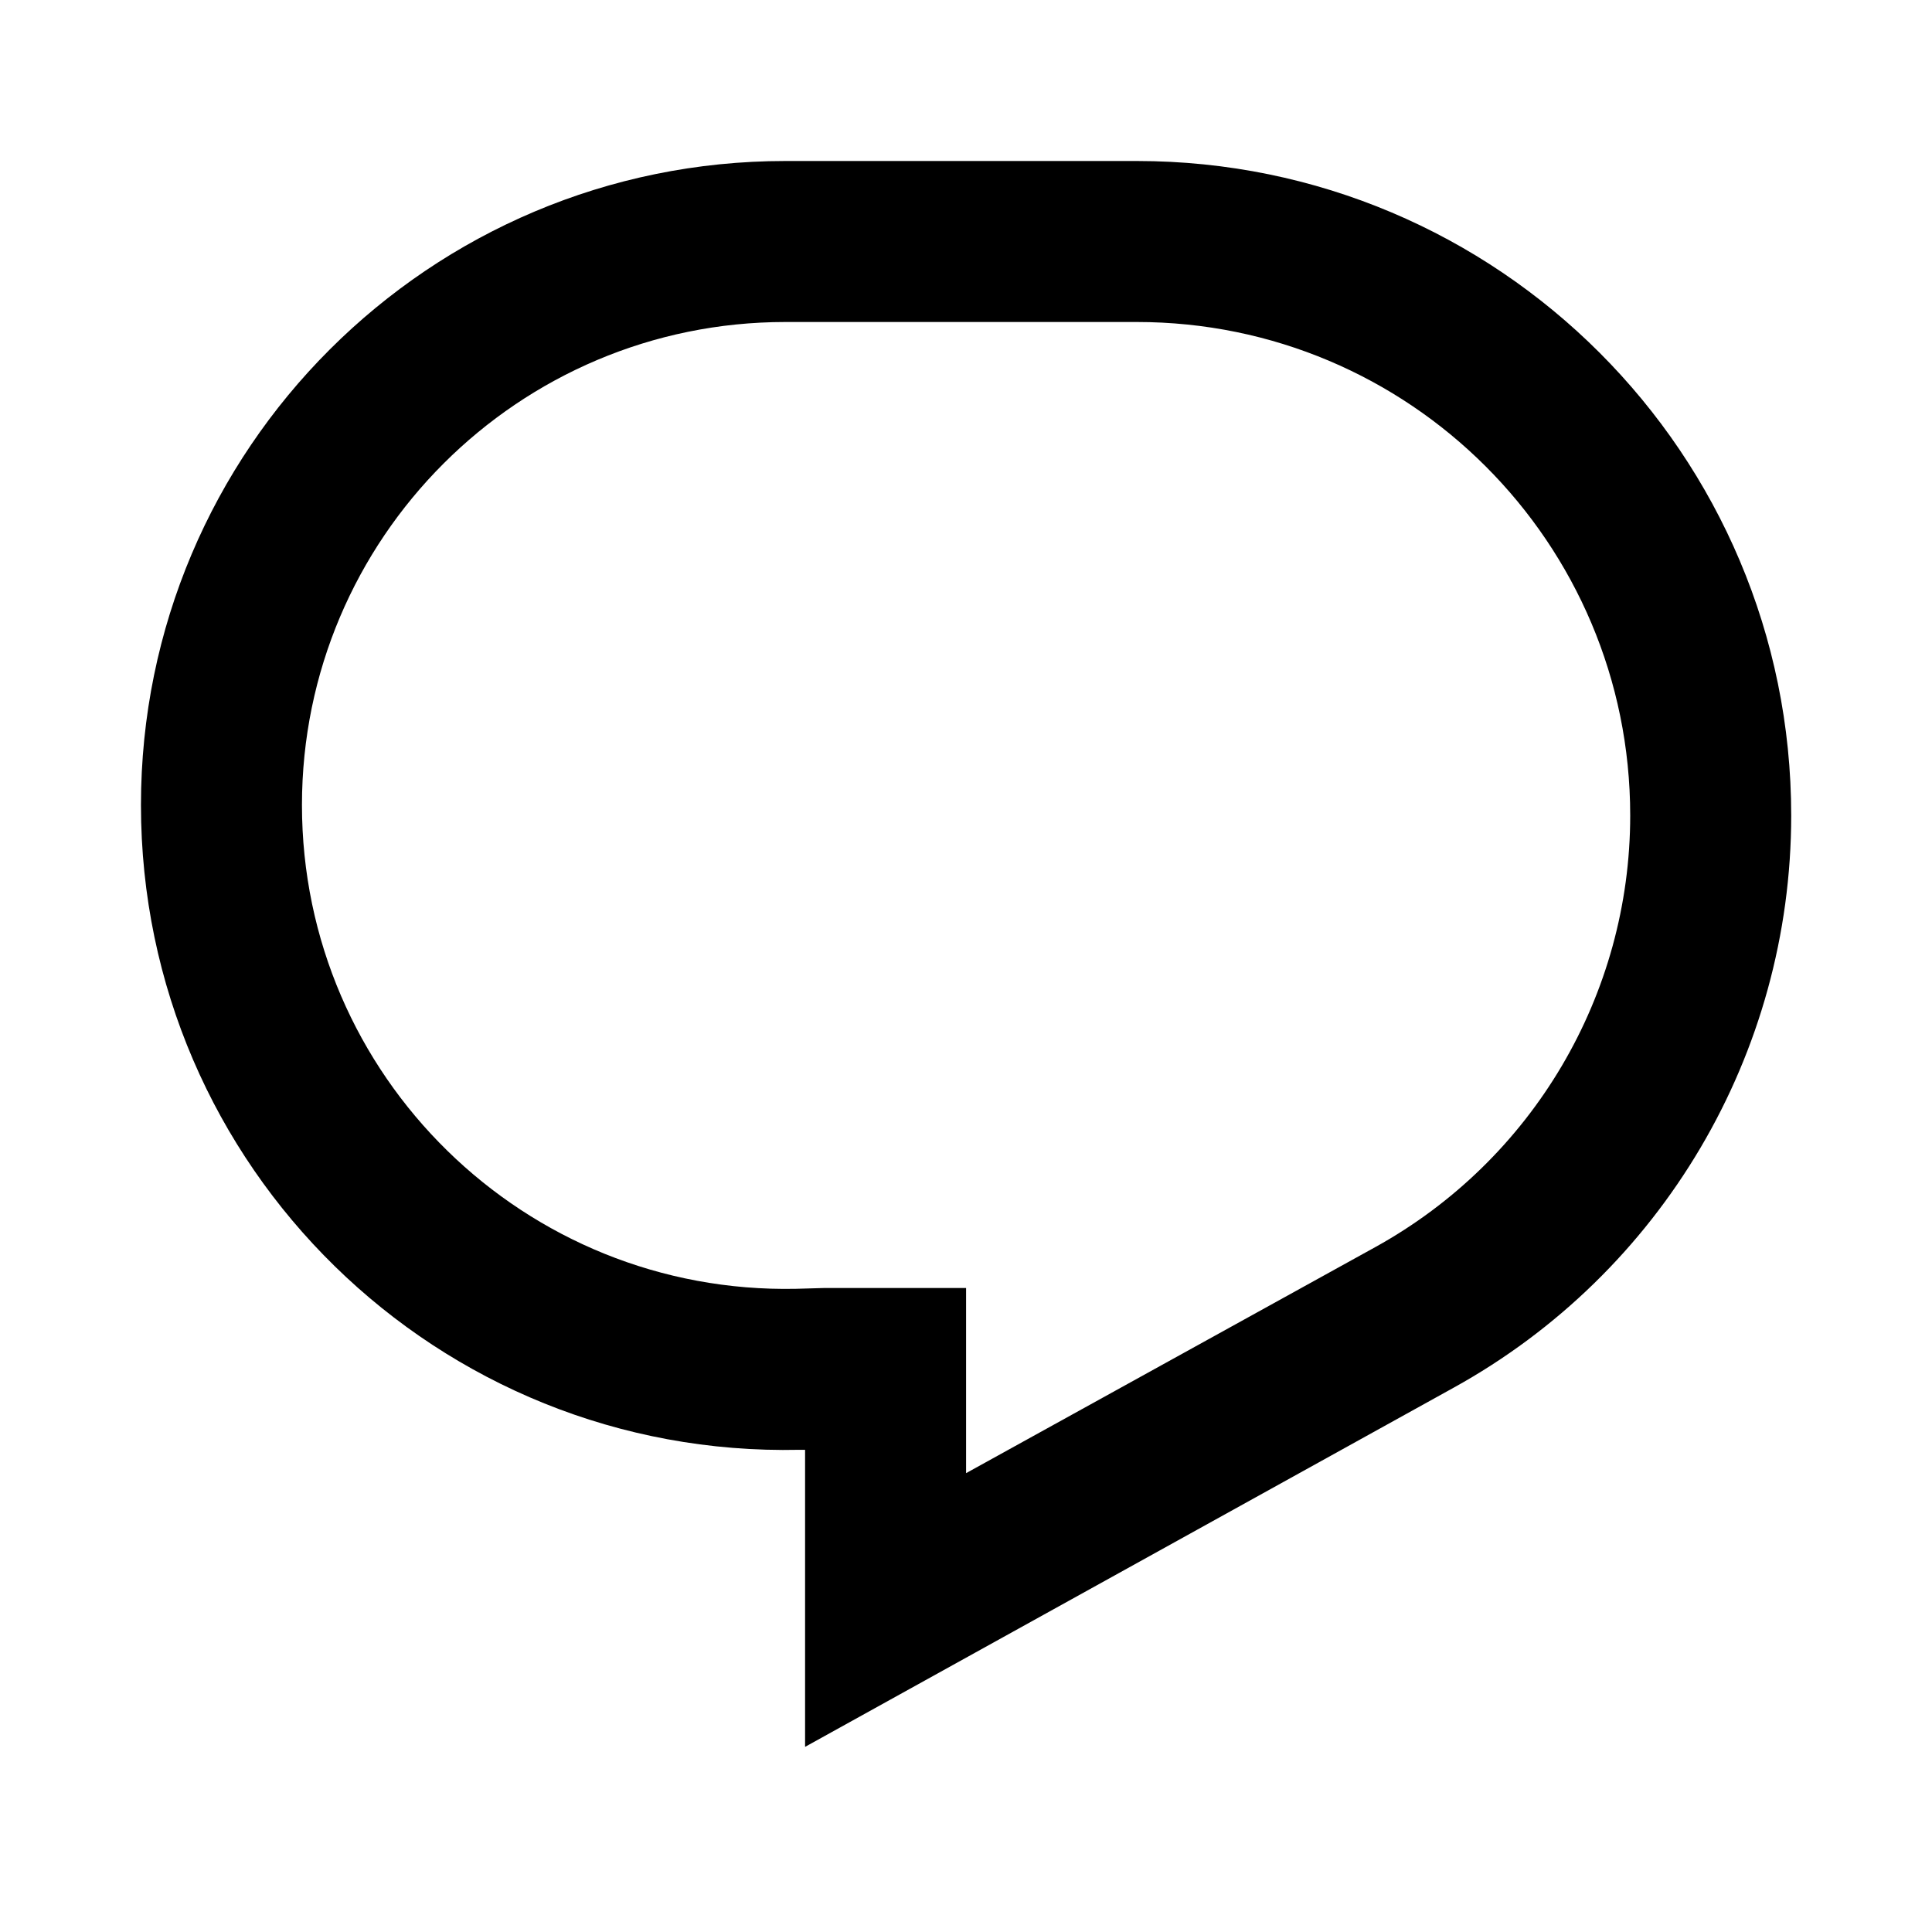
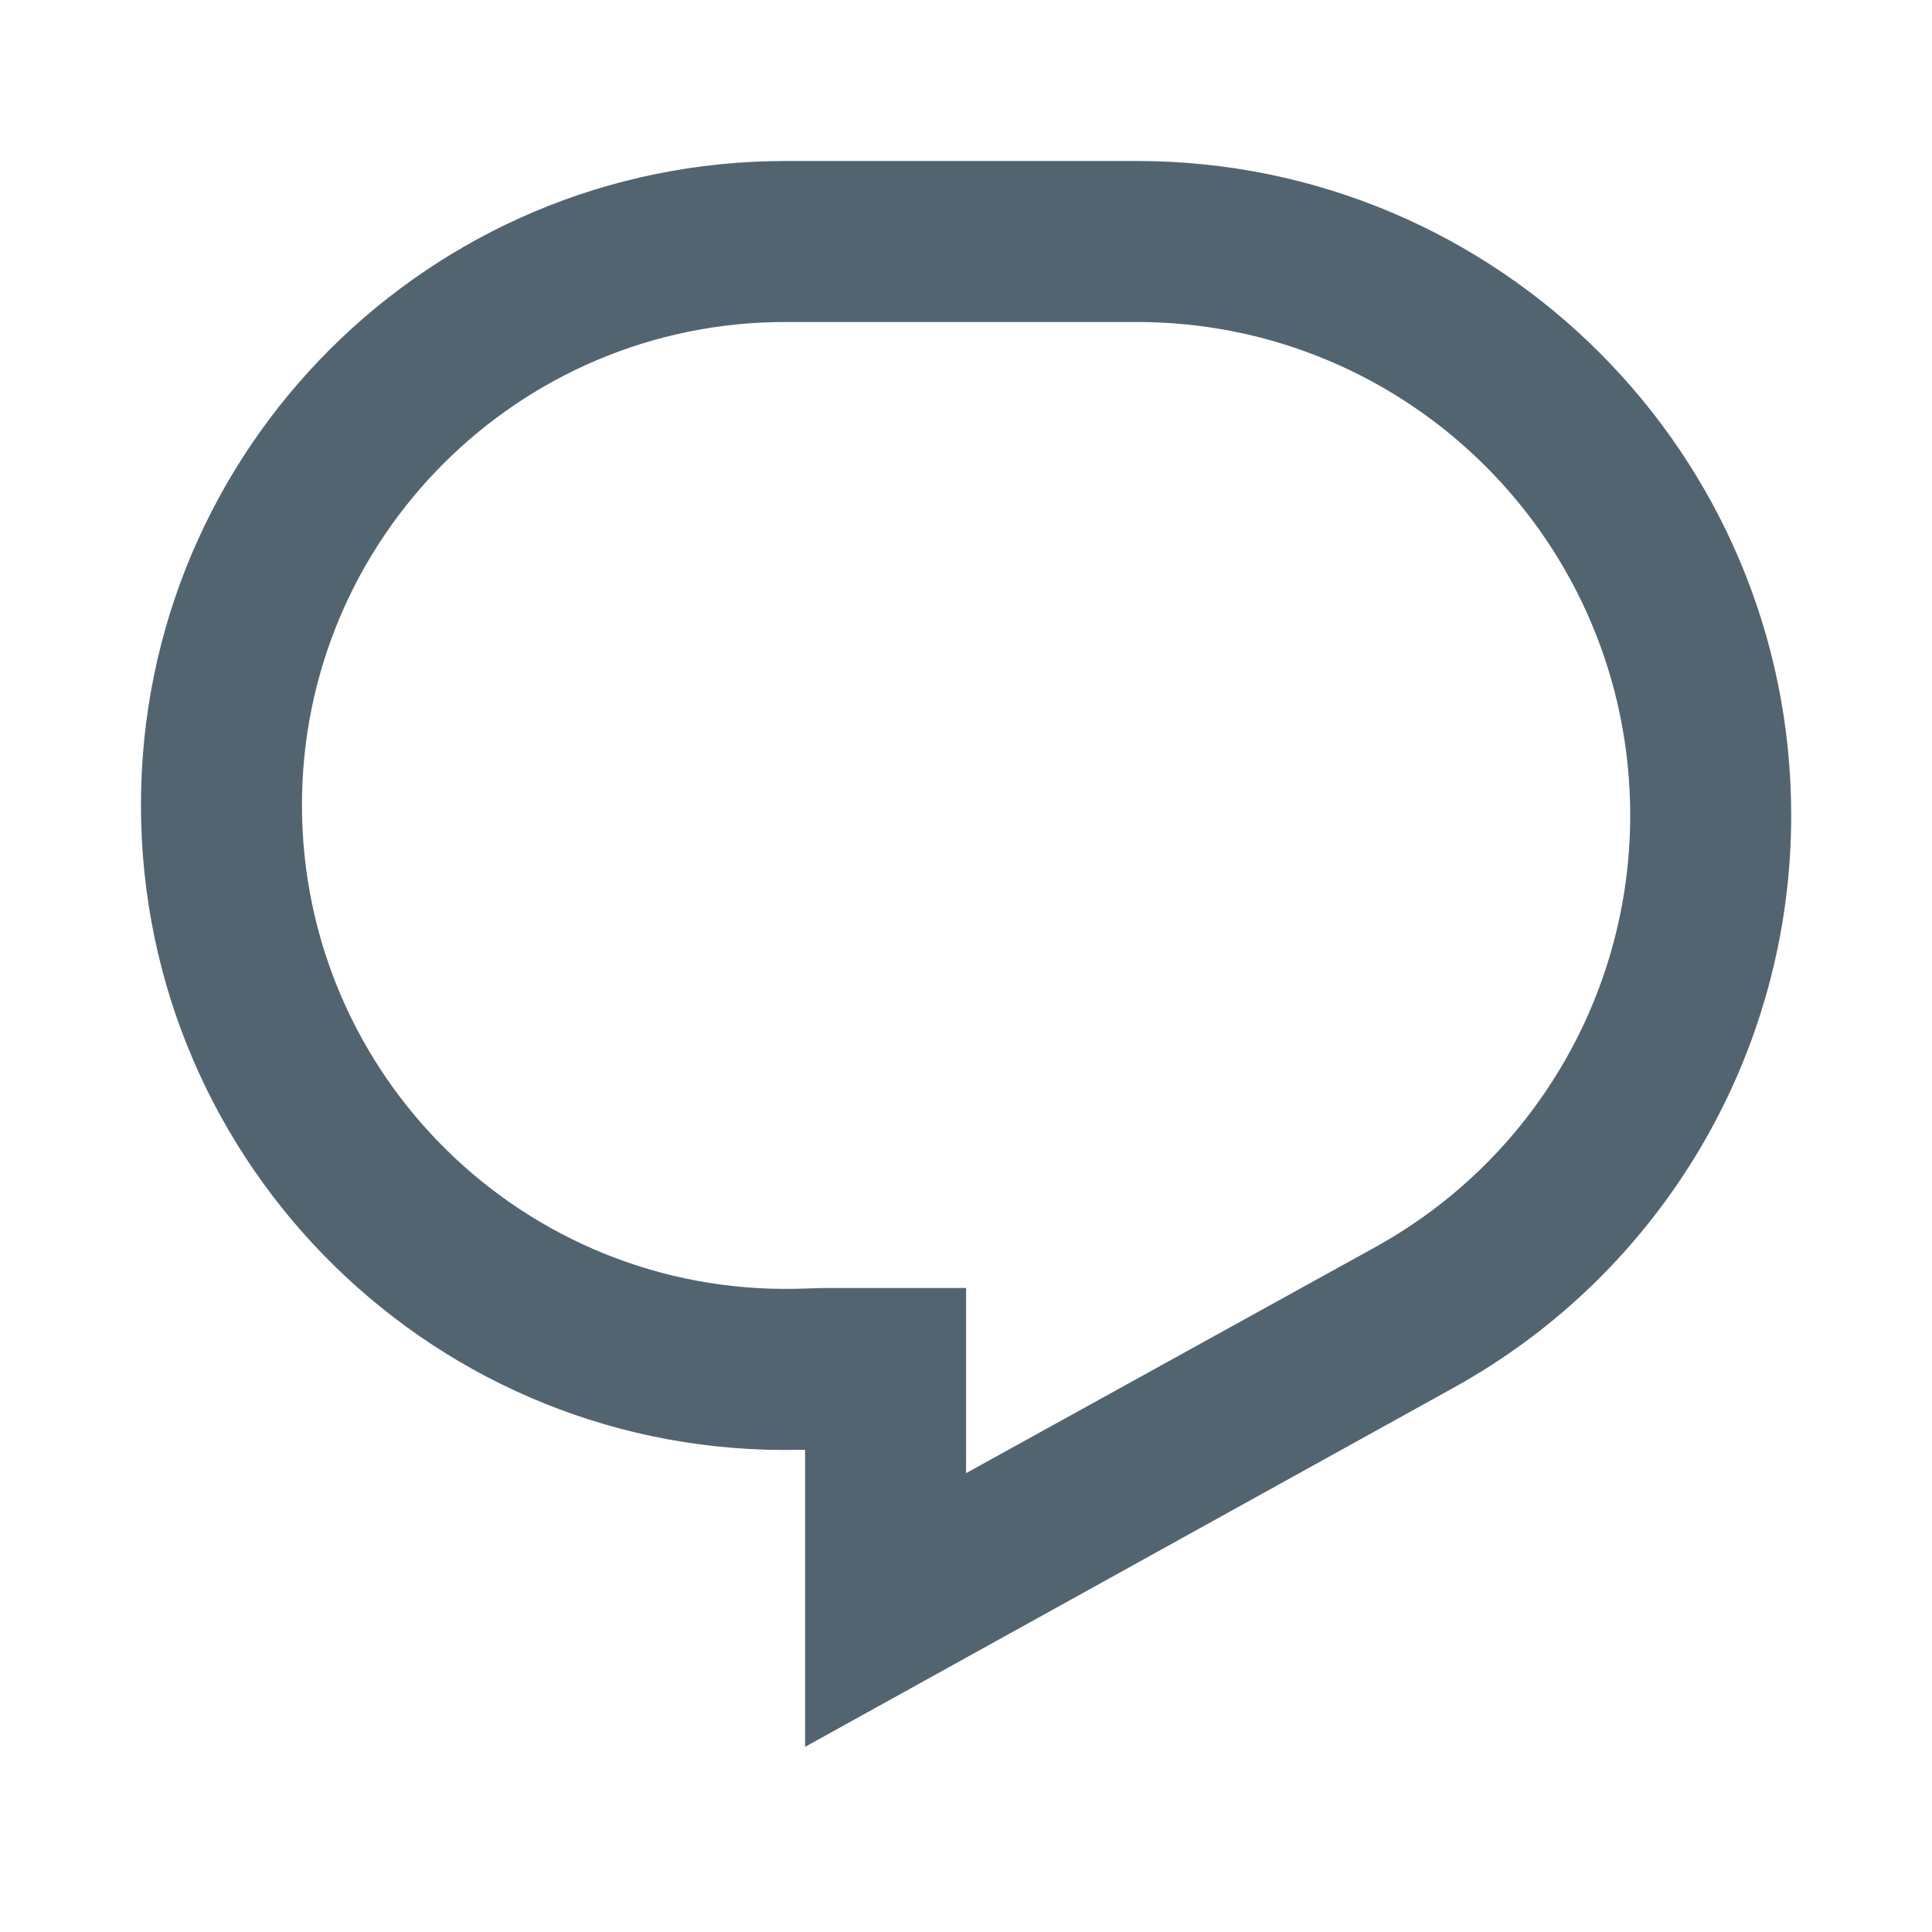
- <svg viewBox="0 0 24 24" aria-hidden="true" height="20px" class="r-4qtqp9 r-yyyyoo r-1xvli5t r-dnmrzs r-bnwqim r-1plcrui r-lrvibr r-1hdv0qi">
+ <svg viewBox="0 0 24 24" fill="rgb(83, 100, 113)" aria-hidden="true" height="20px" class="r-4qtqp9 r-yyyyoo r-1xvli5t r-dnmrzs r-bnwqim r-1plcrui r-lrvibr r-1hdv0qi">
  <g>
    <path d="M1.751 10c0-4.42 3.584-8 8.005-8h4.366c4.49 0 8.129 3.64 8.129 8.13 0 2.96-1.607 5.68-4.196 7.11l-8.054 4.46v-3.69h-.067c-4.49.1-8.183-3.51-8.183-8.01zm8.005-6c-3.317 0-6.005 2.69-6.005 6 0 3.37 2.77 6.08 6.138 6.01l.351-.01h1.761v2.3l5.087-2.81c1.951-1.08 3.163-3.13 3.163-5.36 0-3.39-2.744-6.13-6.129-6.13H9.756z" />
  </g>
</svg>
